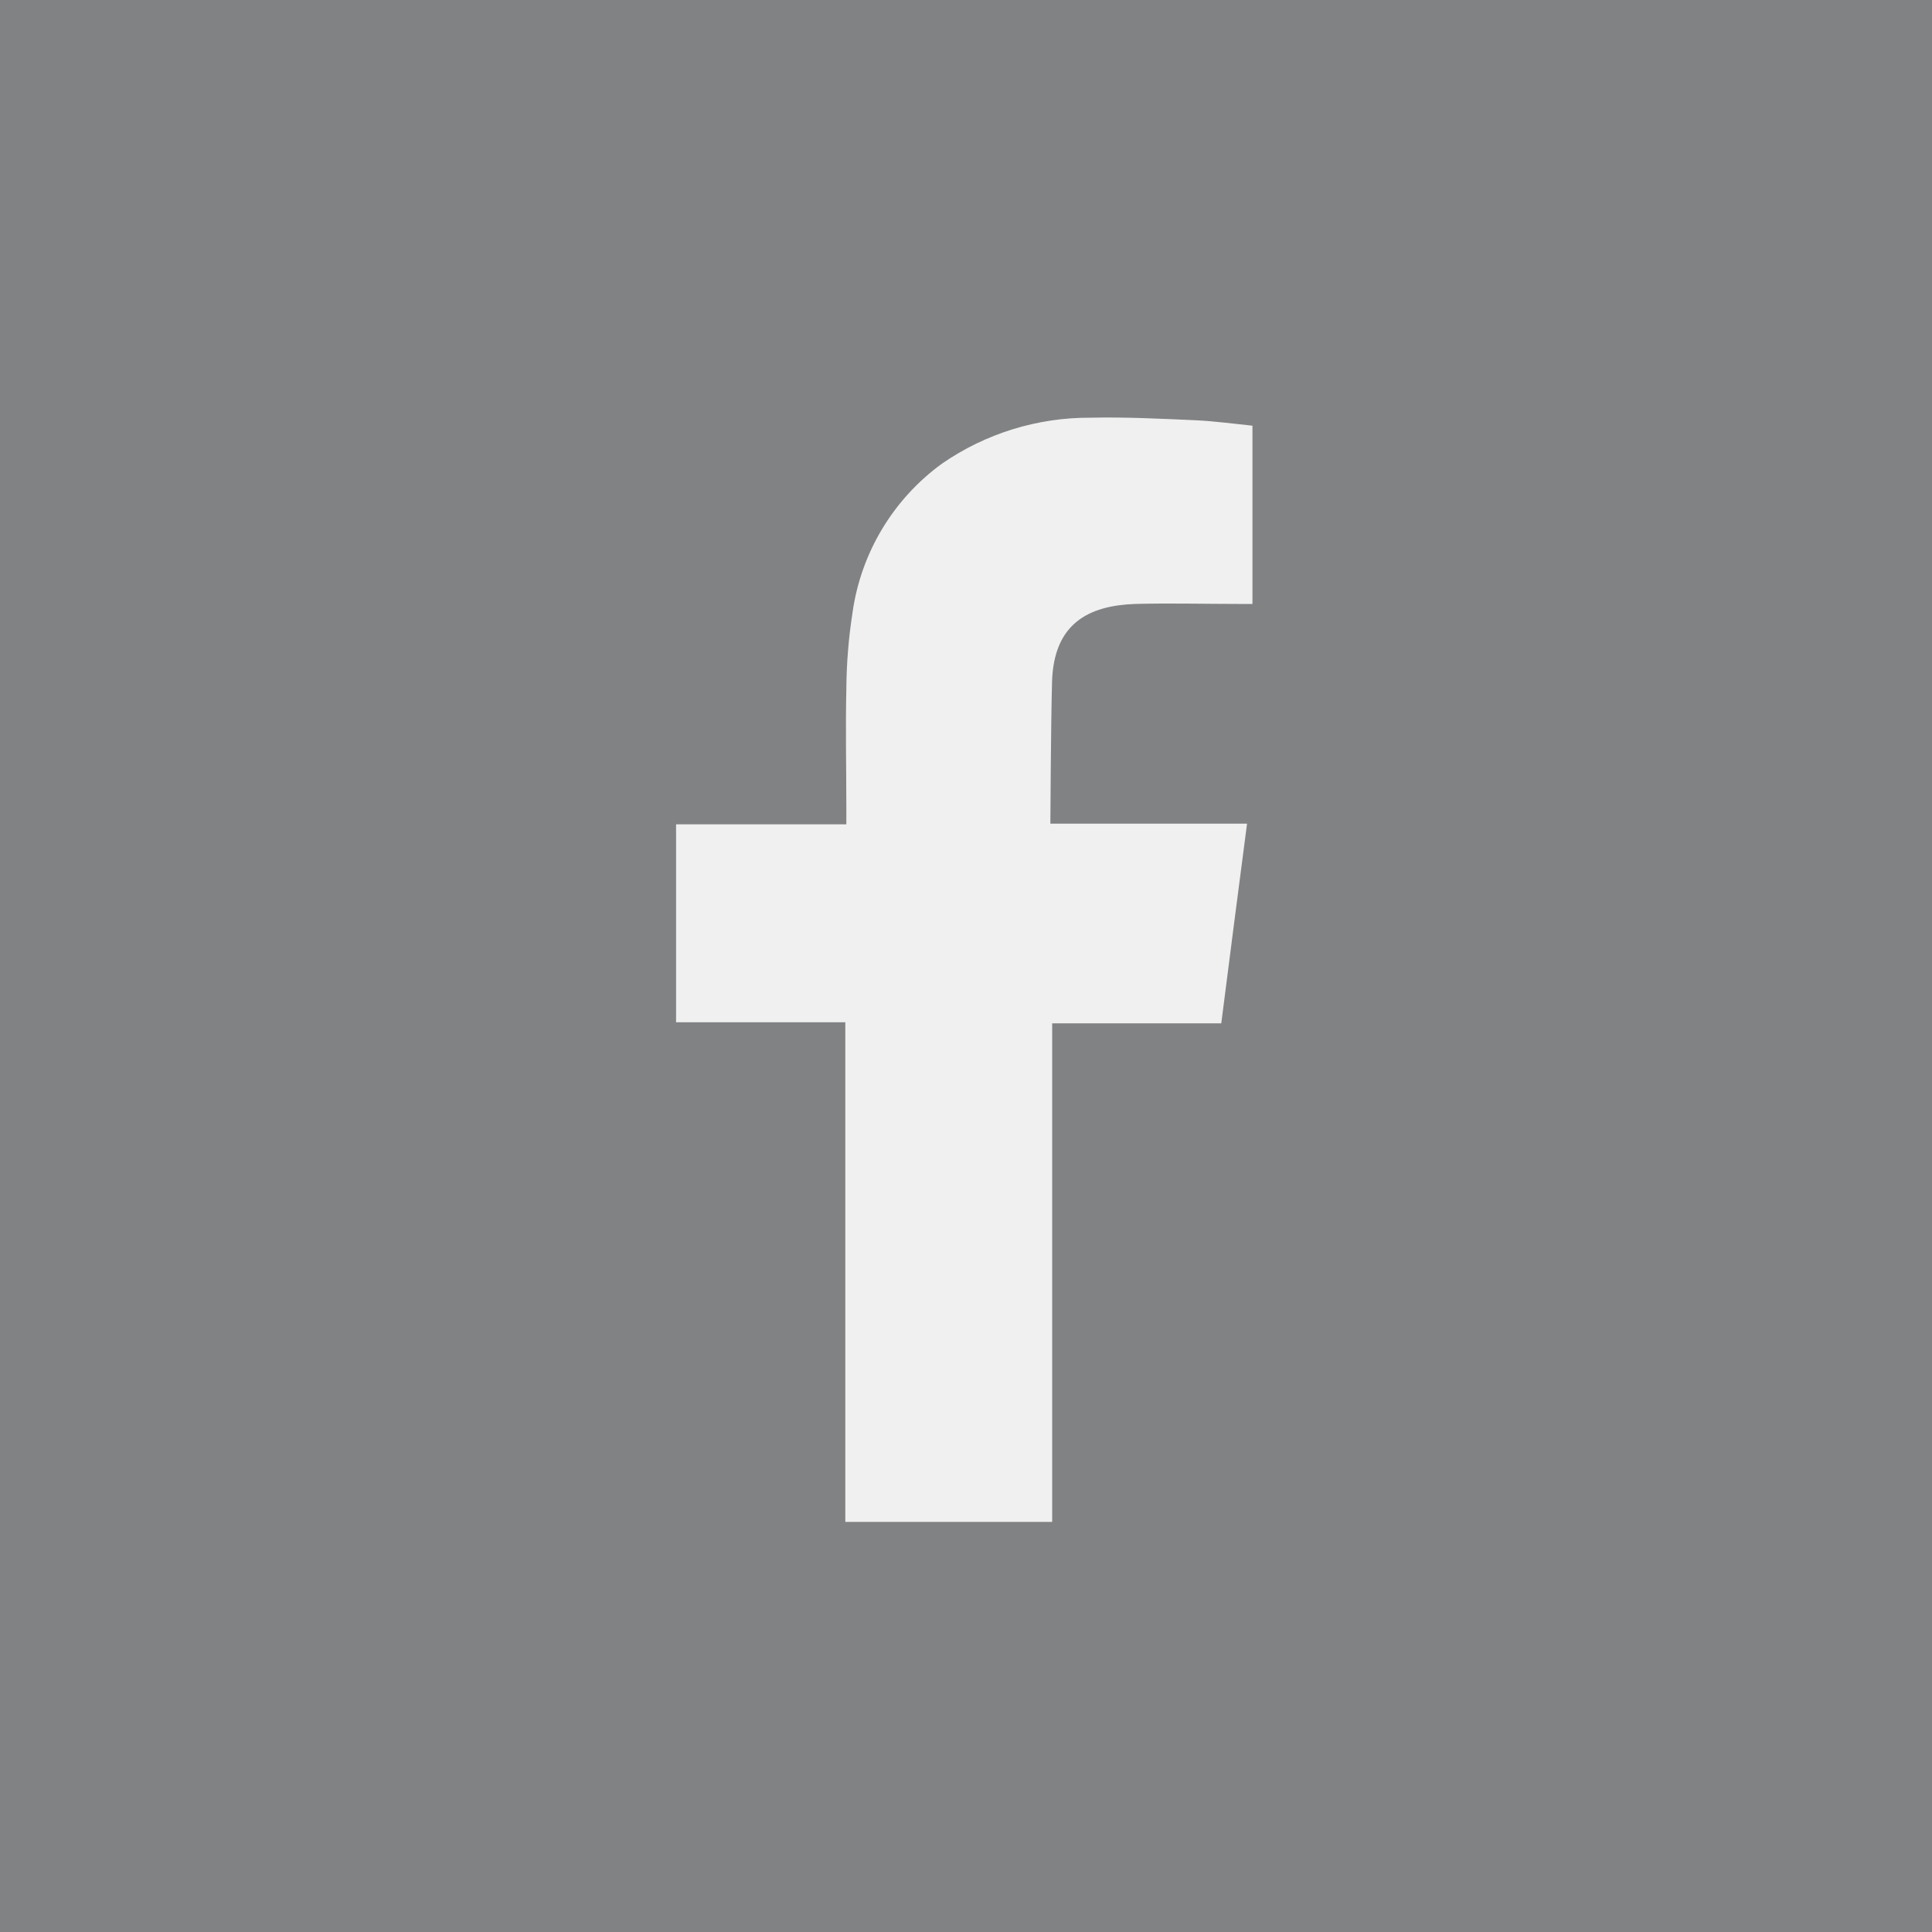
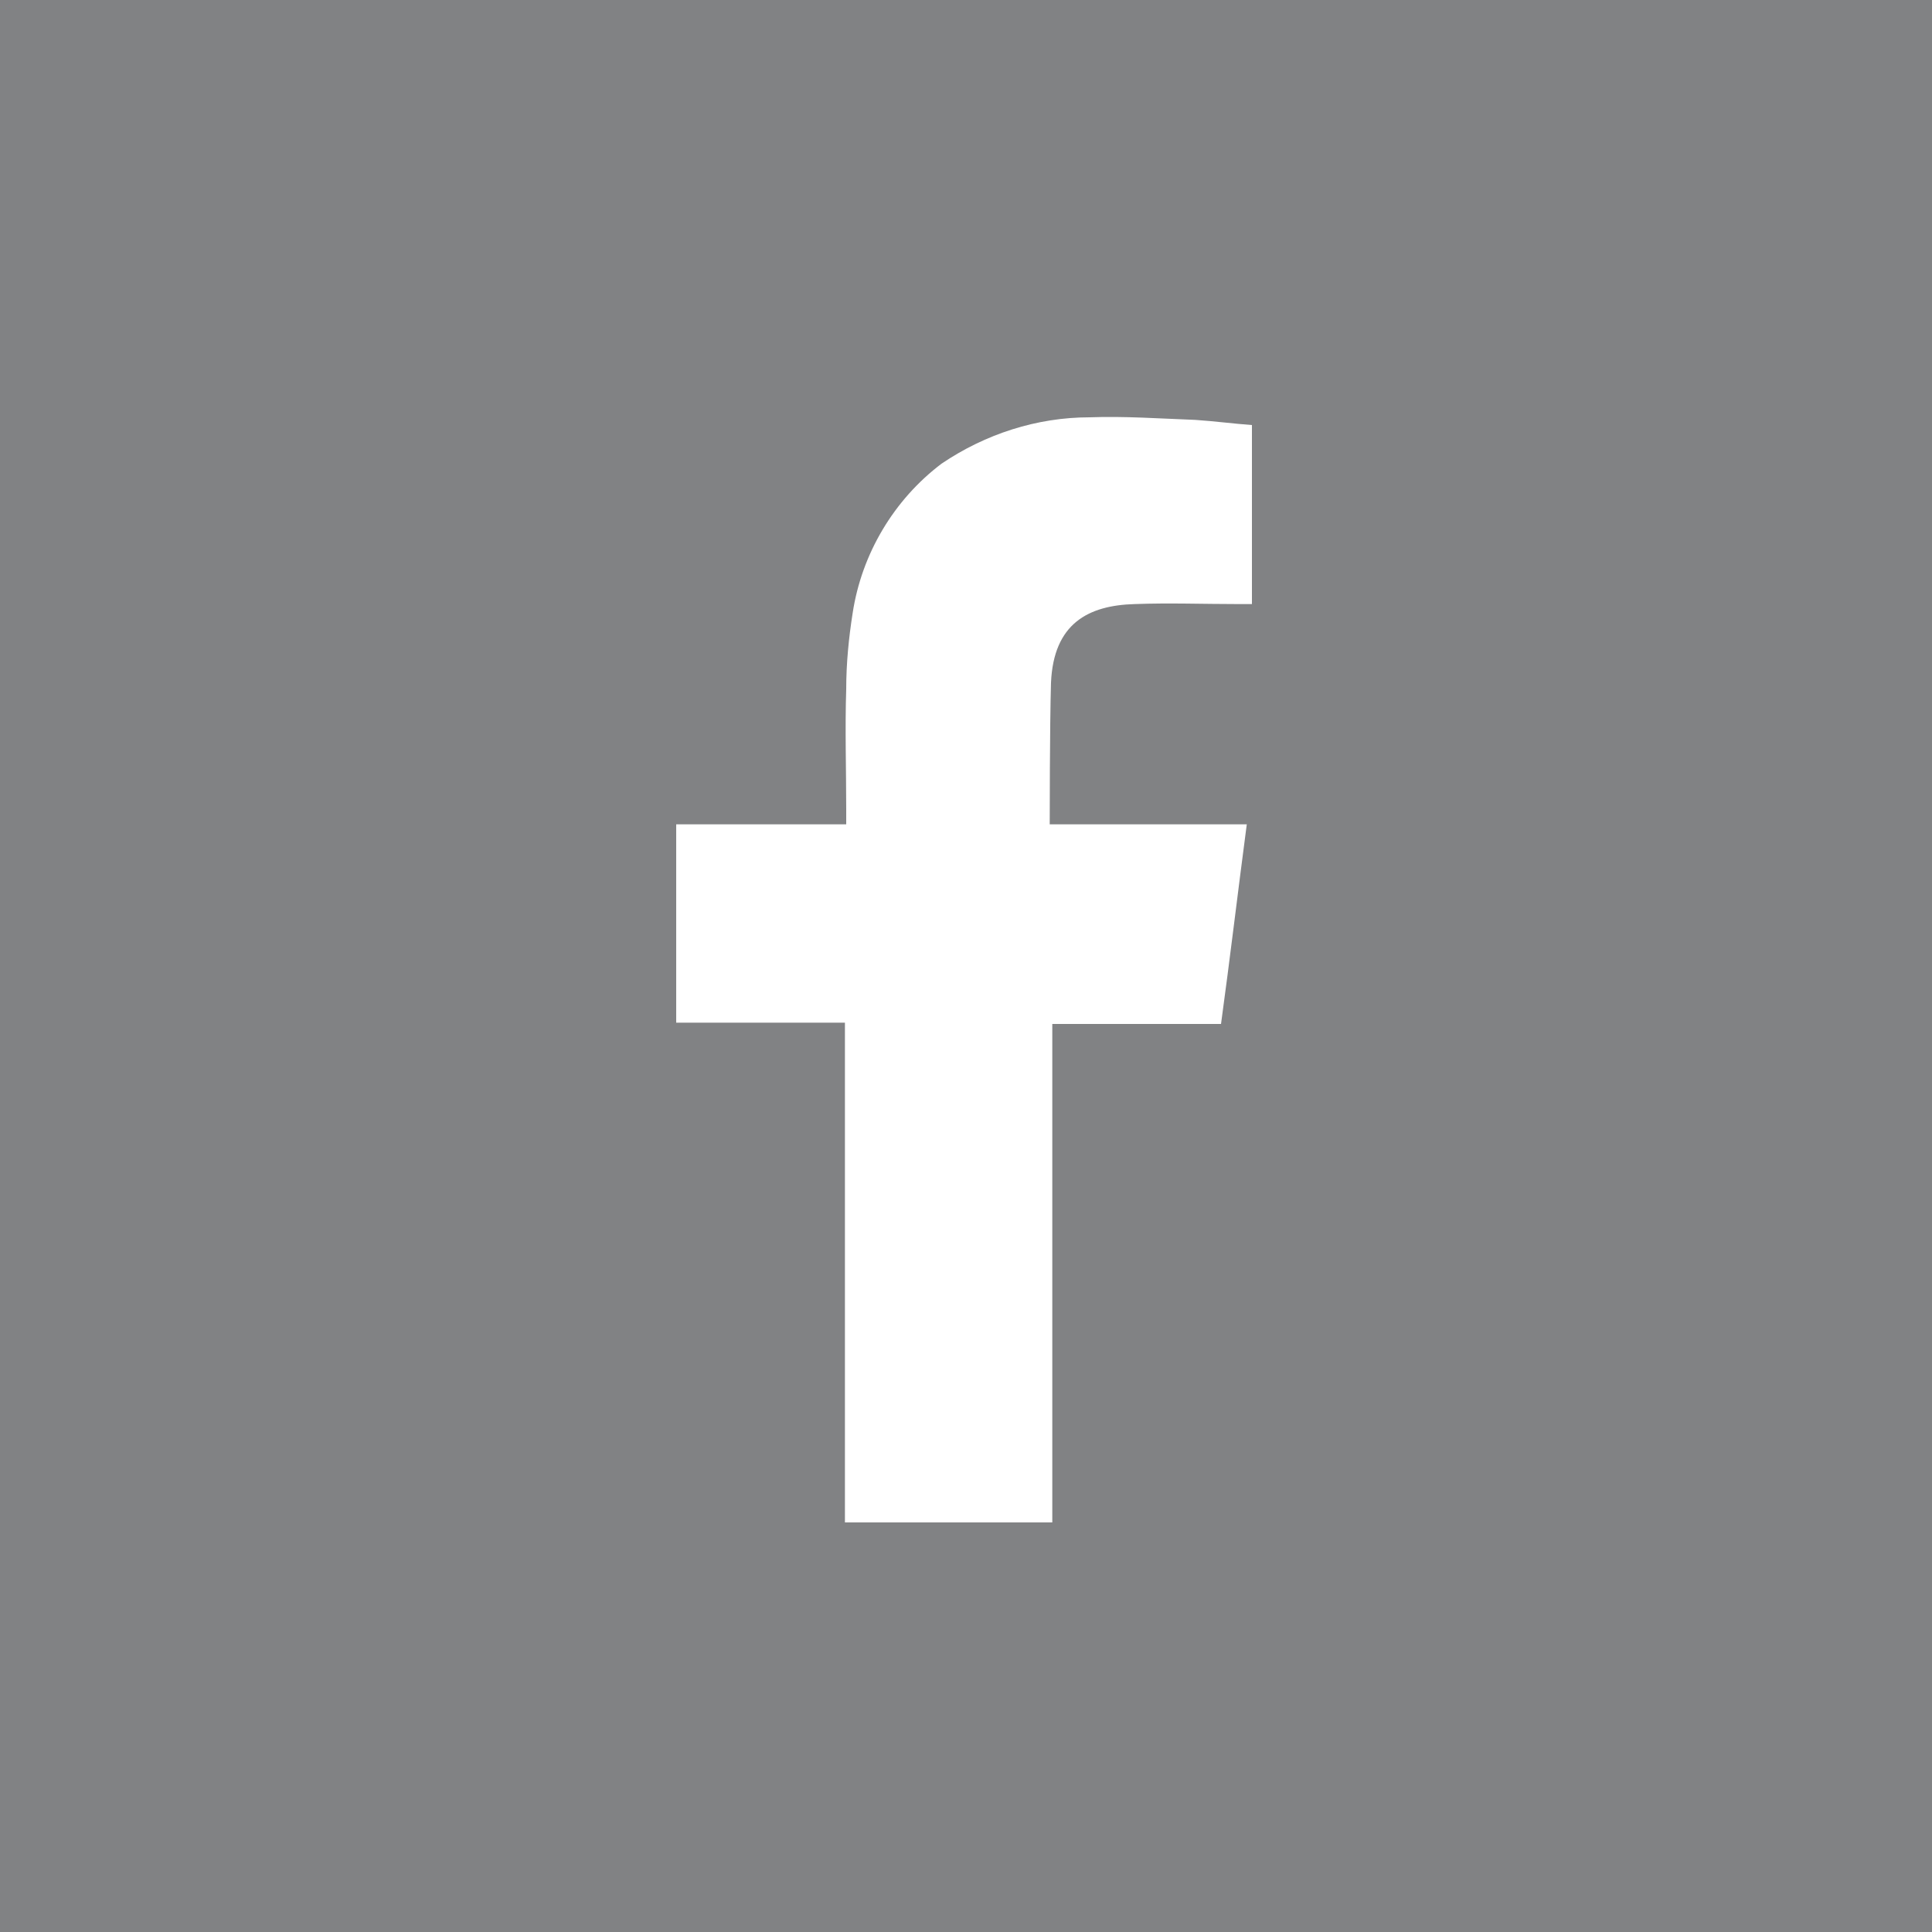
- <svg xmlns="http://www.w3.org/2000/svg" id="Calque_1" data-name="Calque 1" viewBox="0 0 150 150">
-   <defs>
-     <style>.cls-1{fill:#818284;}</style>
-   </defs>
-   <path class="cls-1" d="M-4.27-4V154.27H154V-4ZM97.24,46.89h-1.1c-2.66,0-5.31-.07-8,0-3.64.13-6.33,1.52-6.46,6.06-.09,3.32-.13,11-.13,11s8.55,0,12.27,0h3c-.69,5.29-1.35,10.37-2,15.5H81.69v38.71H65.63V79.37H52.49V64H65.71V62.79c0-3.11-.07-6.2,0-9.3a40.42,40.42,0,0,1,.48-5.93A17.27,17.27,0,0,1,73.13,36a20.1,20.1,0,0,1,11.54-3.57c2.73-.06,5.46.08,8.18.2,1.49.07,3,.28,4.39.42Z" />
+ <svg xmlns="http://www.w3.org/2000/svg" version="1.1" id="Calque_1" x="0px" y="0px" viewBox="0 0 150 150" style="enable-background:new 0 0 150 150;" xml:space="preserve">
+   <style type="text/css">
+ 	.st0{fill:#FFFFFF;}
+ 	.st1{fill:#818284;}
+ </style>
+   <g>
+     <rect x="39.1" y="20.8" class="st0" width="70.8" height="108" />
+     <path class="st1" d="M-4.3-4v158.3H154V-4H-4.3z M97.2,46.9h-1.1c-2.7,0-5.3-0.1-8,0c-3.6,0.1-6.3,1.5-6.5,6.1   c-0.1,3.3-0.1,11-0.1,11s8.6,0,12.3,0h3c-0.7,5.3-1.3,10.4-2,15.5H81.7v38.7H65.6V79.4H52.5V64h13.2v-1.2c0-3.1-0.1-6.2,0-9.3   c0-2,0.2-4,0.5-5.9c0.7-4.6,3.2-8.8,6.9-11.6c3.4-2.3,7.4-3.6,11.5-3.6c2.7-0.1,5.5,0.1,8.2,0.2c1.5,0.1,3,0.3,4.4,0.4V46.9z" />
+   </g>
</svg>
